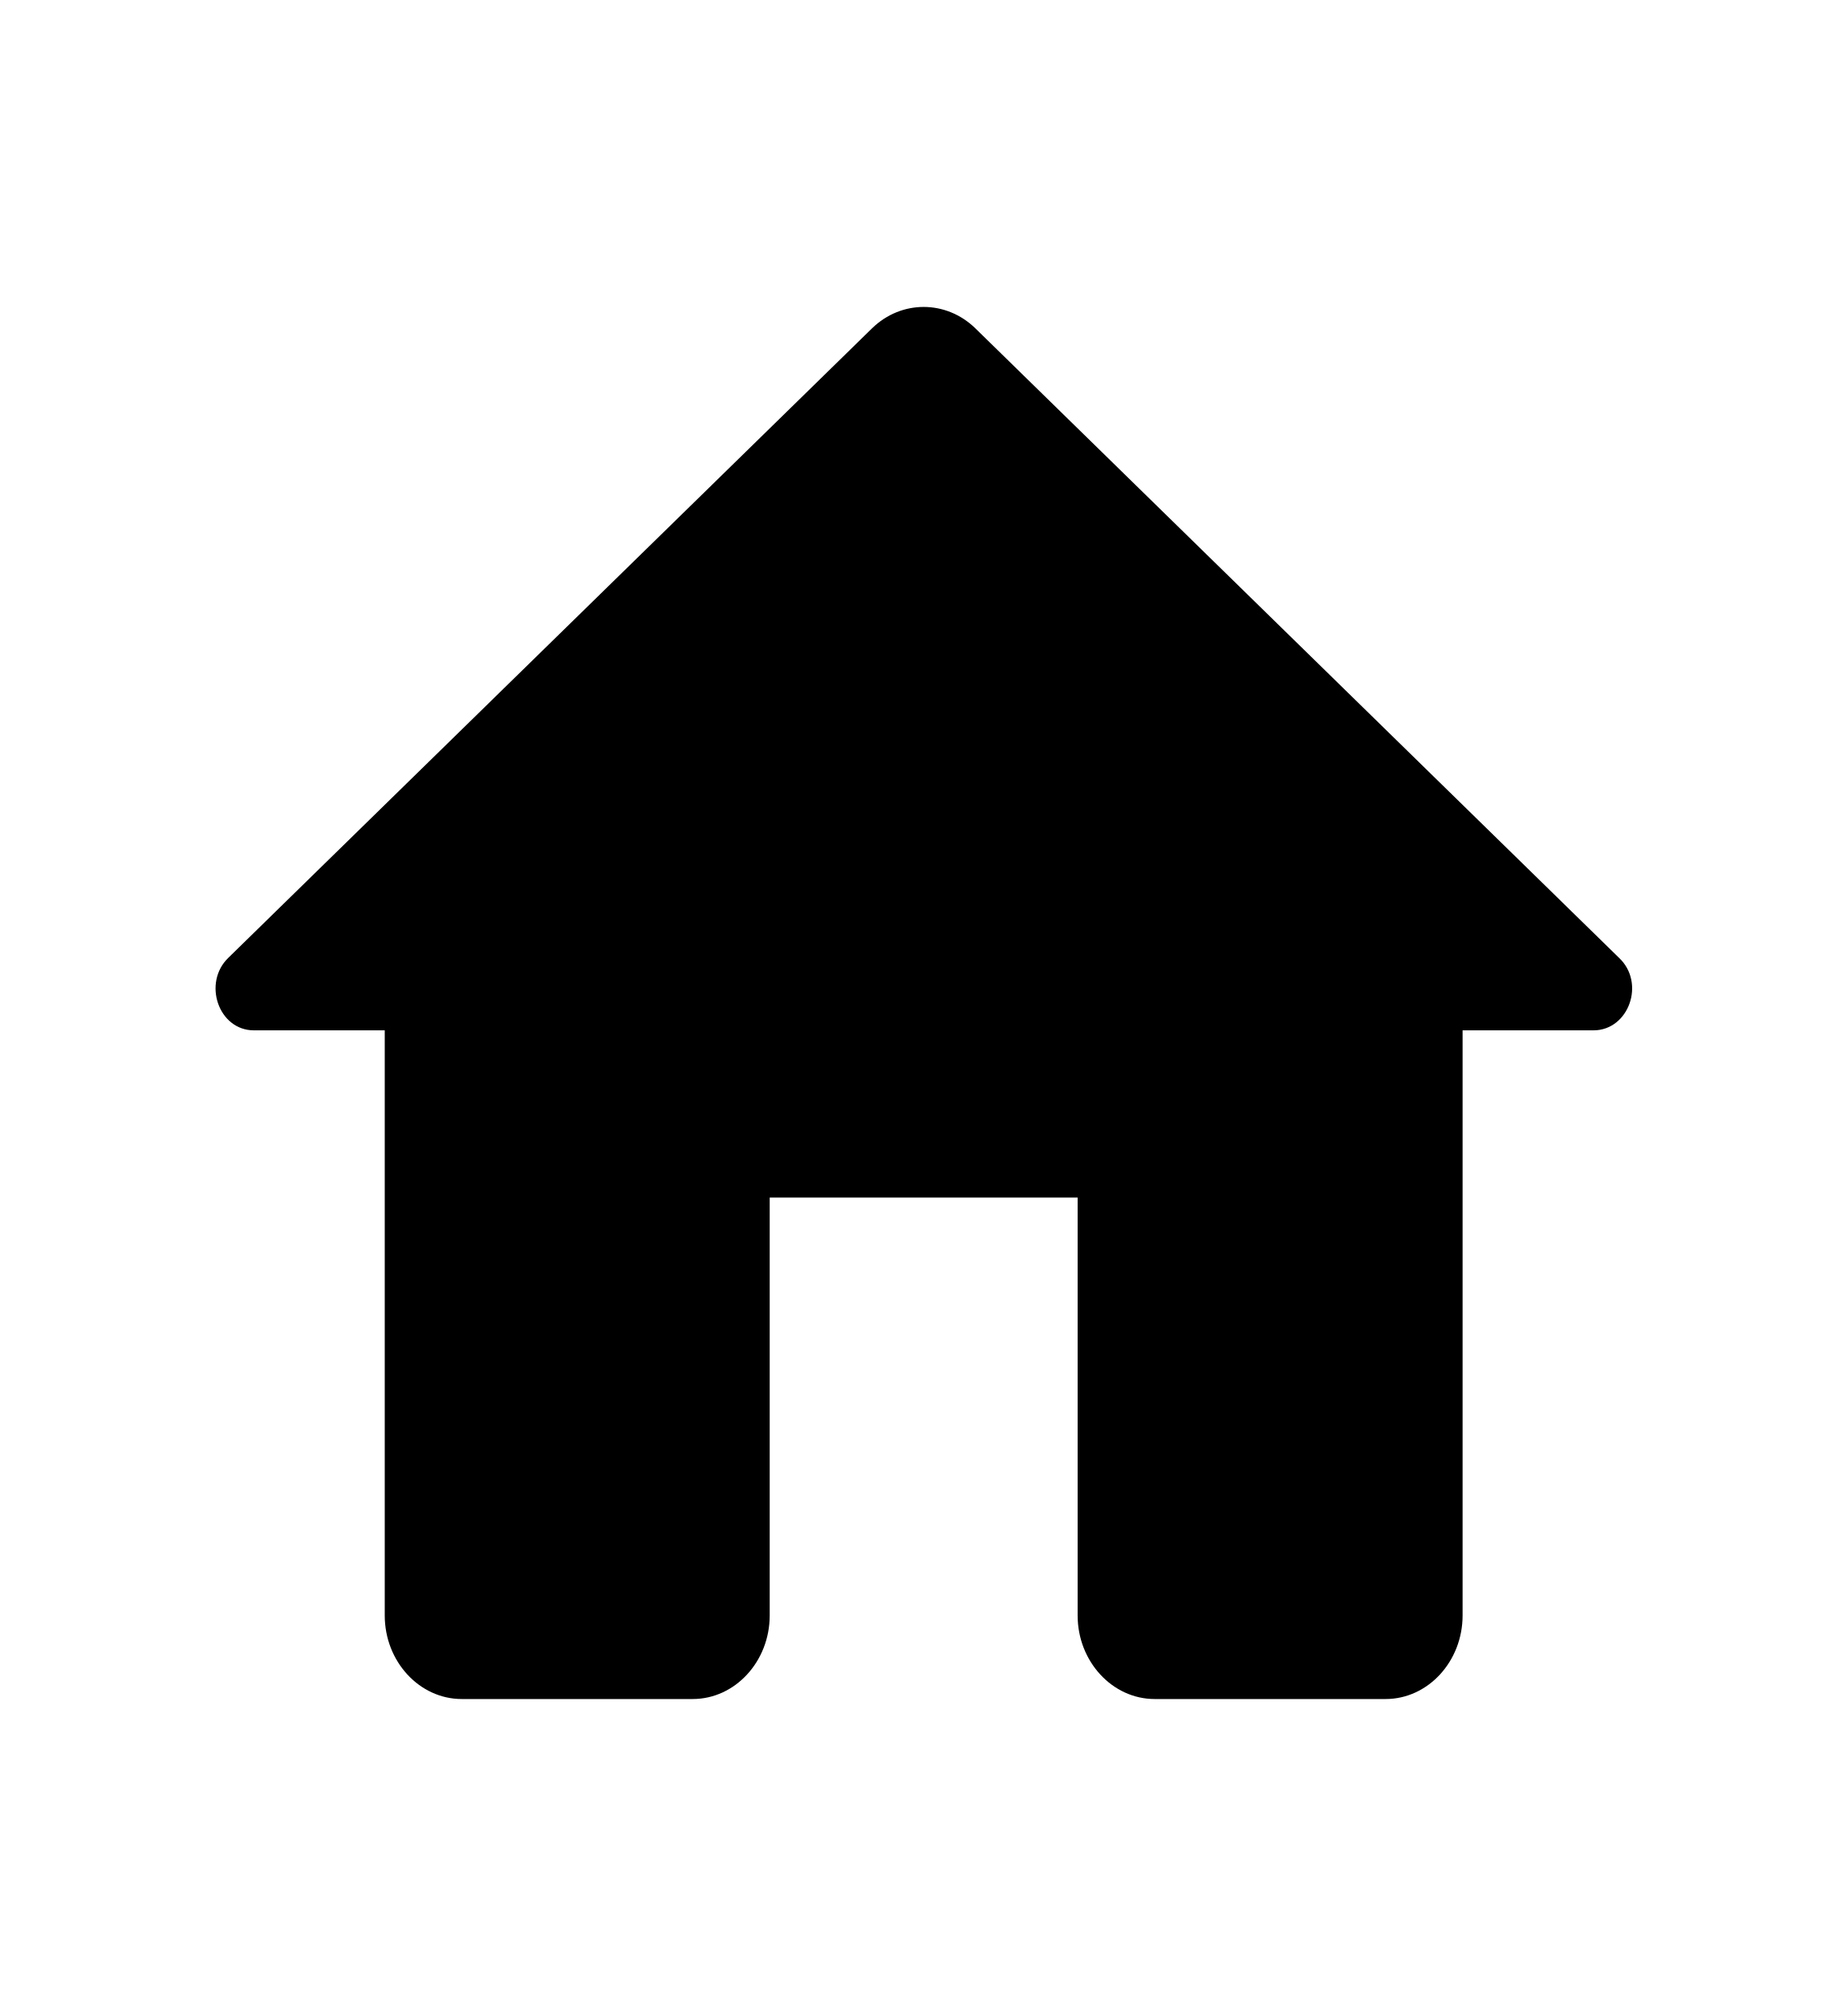
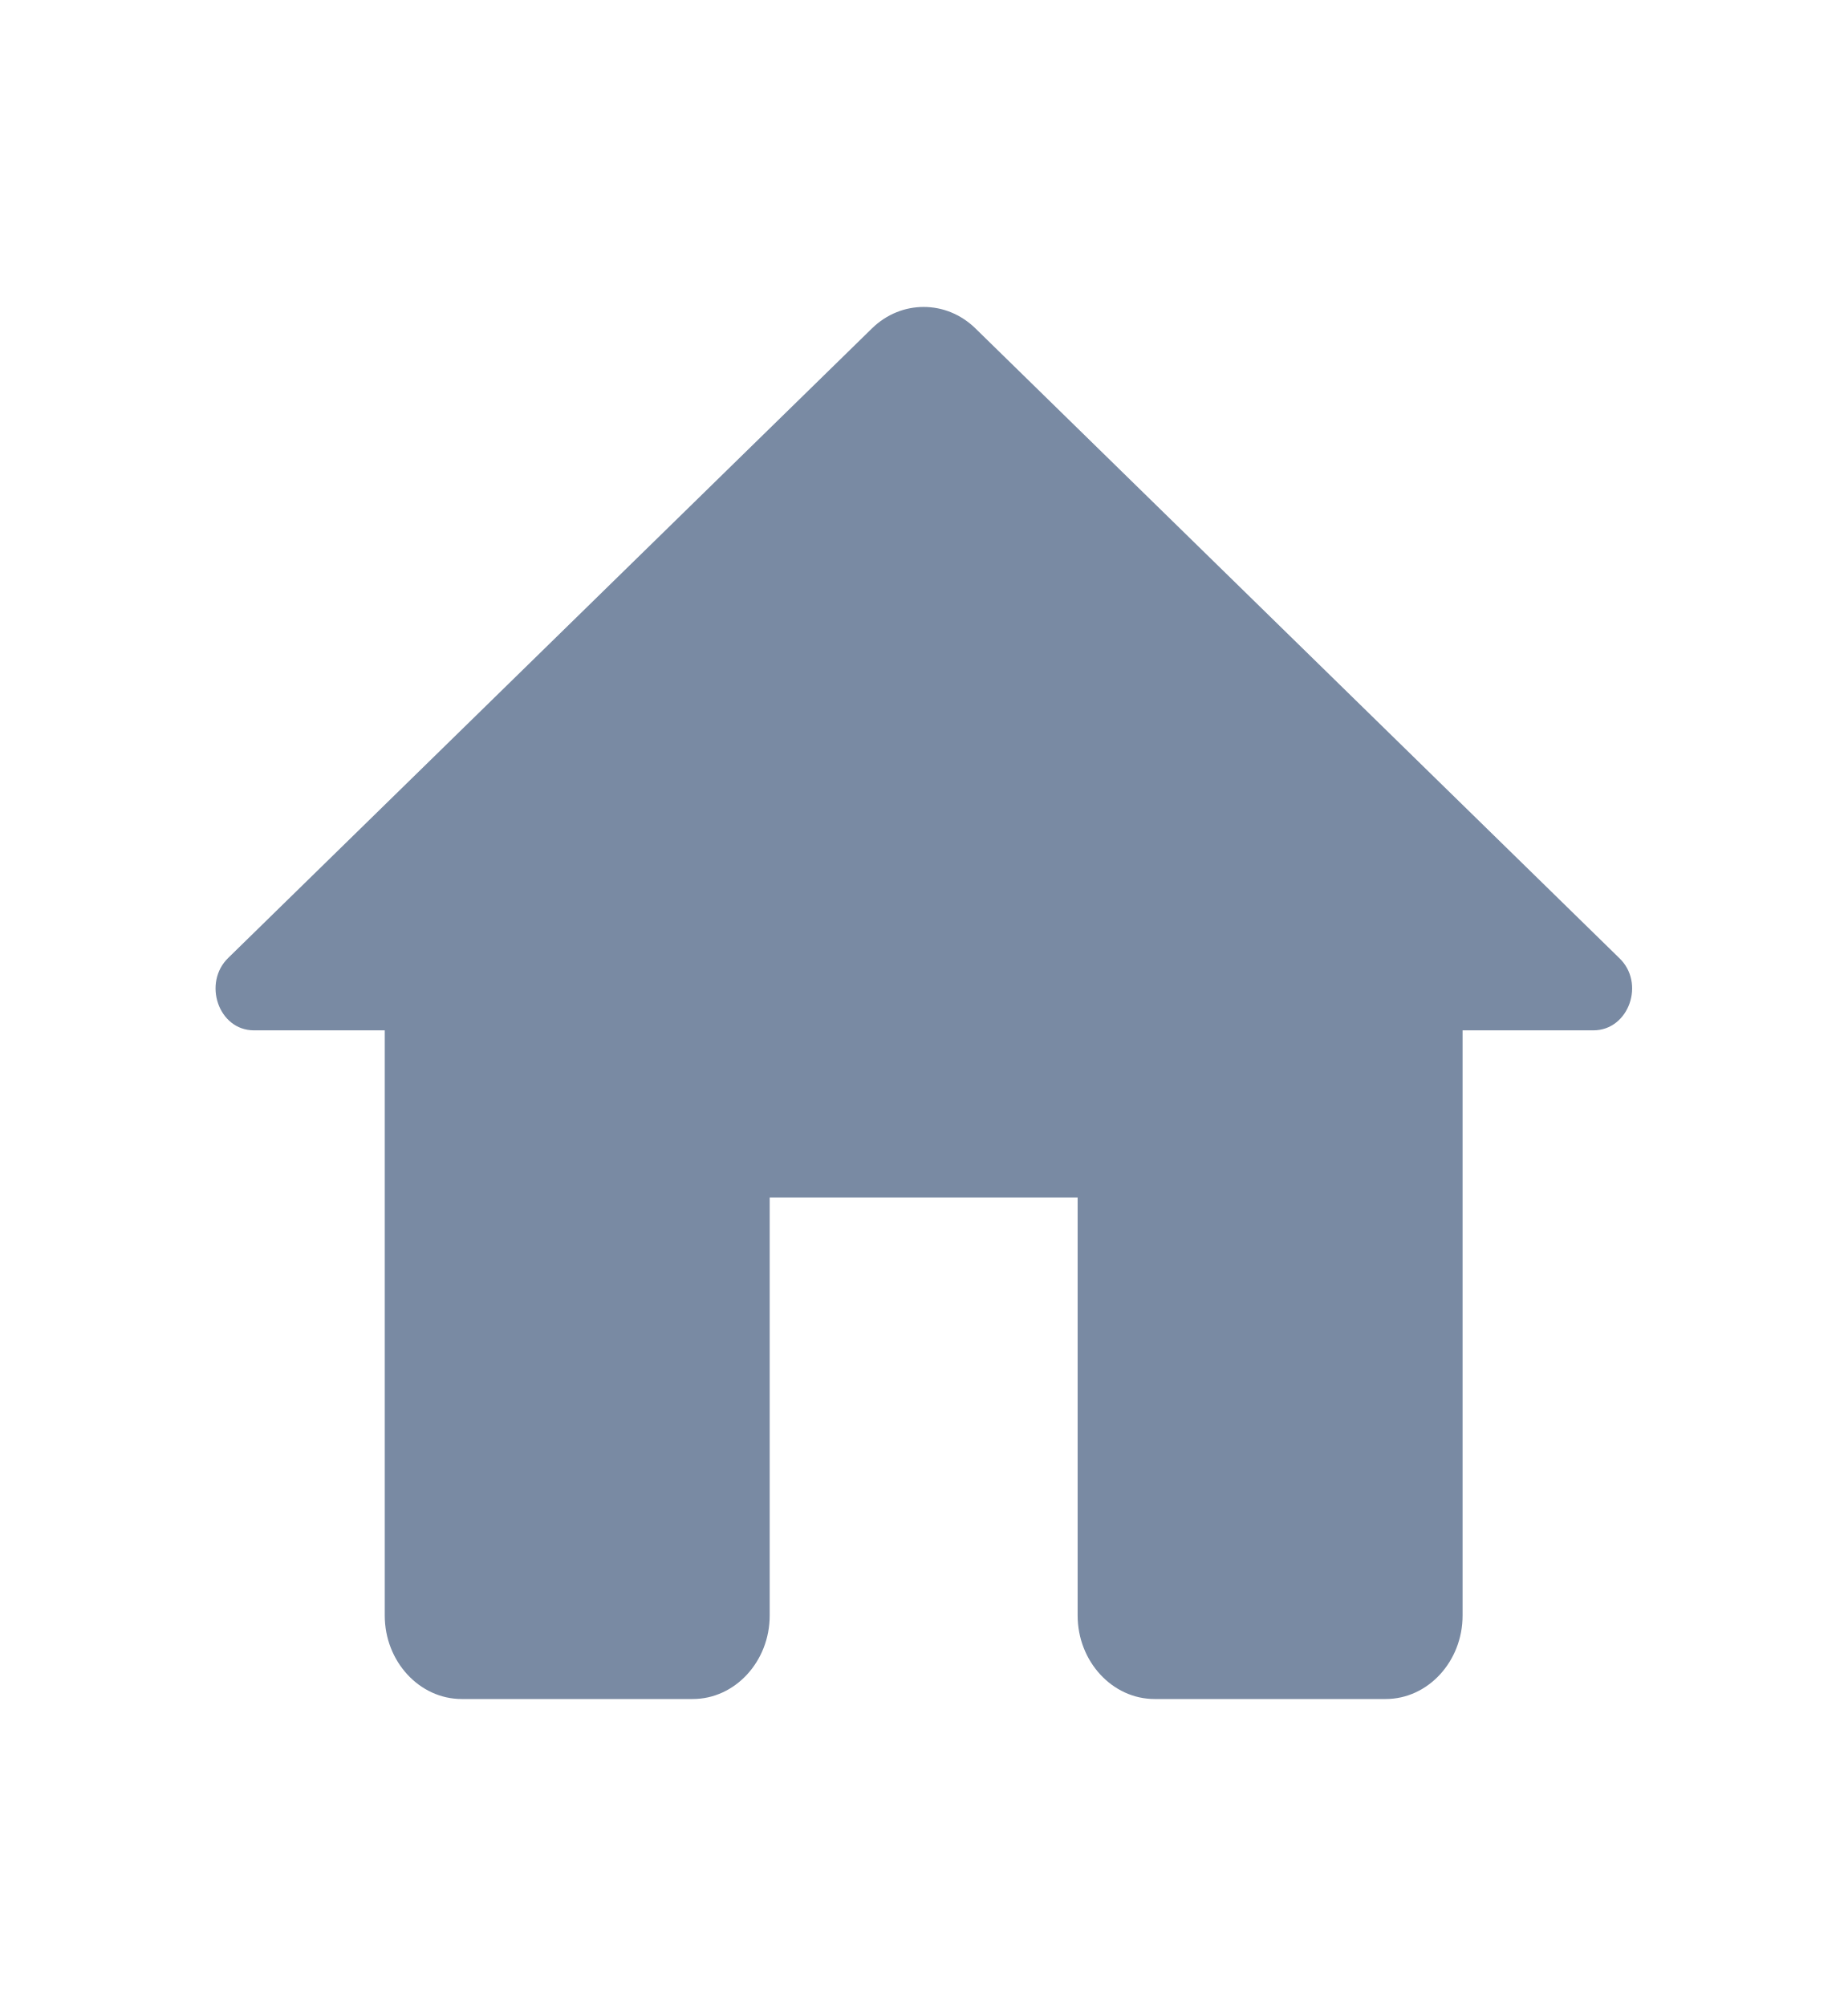
<svg xmlns="http://www.w3.org/2000/svg" width="35" height="38" viewBox="0 0 35 38" fill="none">
-   <path d="M14.58 30.602V22.685H20.413V30.602C20.413 31.473 21.07 32.185 21.872 32.185H26.247C27.049 32.185 27.705 31.473 27.705 30.602V19.518H30.184C30.855 19.518 31.176 18.616 30.665 18.141L18.474 6.218C17.919 5.68 17.074 5.68 16.52 6.218L4.328 18.141C3.832 18.616 4.138 19.518 4.809 19.518H7.288V30.602C7.288 31.473 7.944 32.185 8.747 32.185H13.121C13.924 32.185 14.58 31.473 14.58 30.602Z" fill="black" />
+   <path d="M14.58 30.602V22.685H20.413V30.602C20.413 31.473 21.07 32.185 21.872 32.185H26.247C27.049 32.185 27.705 31.473 27.705 30.602V19.518H30.184C30.855 19.518 31.176 18.616 30.665 18.141L18.474 6.218C17.919 5.68 17.074 5.68 16.52 6.218L4.328 18.141C3.832 18.616 4.138 19.518 4.809 19.518H7.288V30.602C7.288 31.473 7.944 32.185 8.747 32.185H13.121C13.924 32.185 14.58 31.473 14.58 30.602Z" fill="#798AA3" />
</svg>
